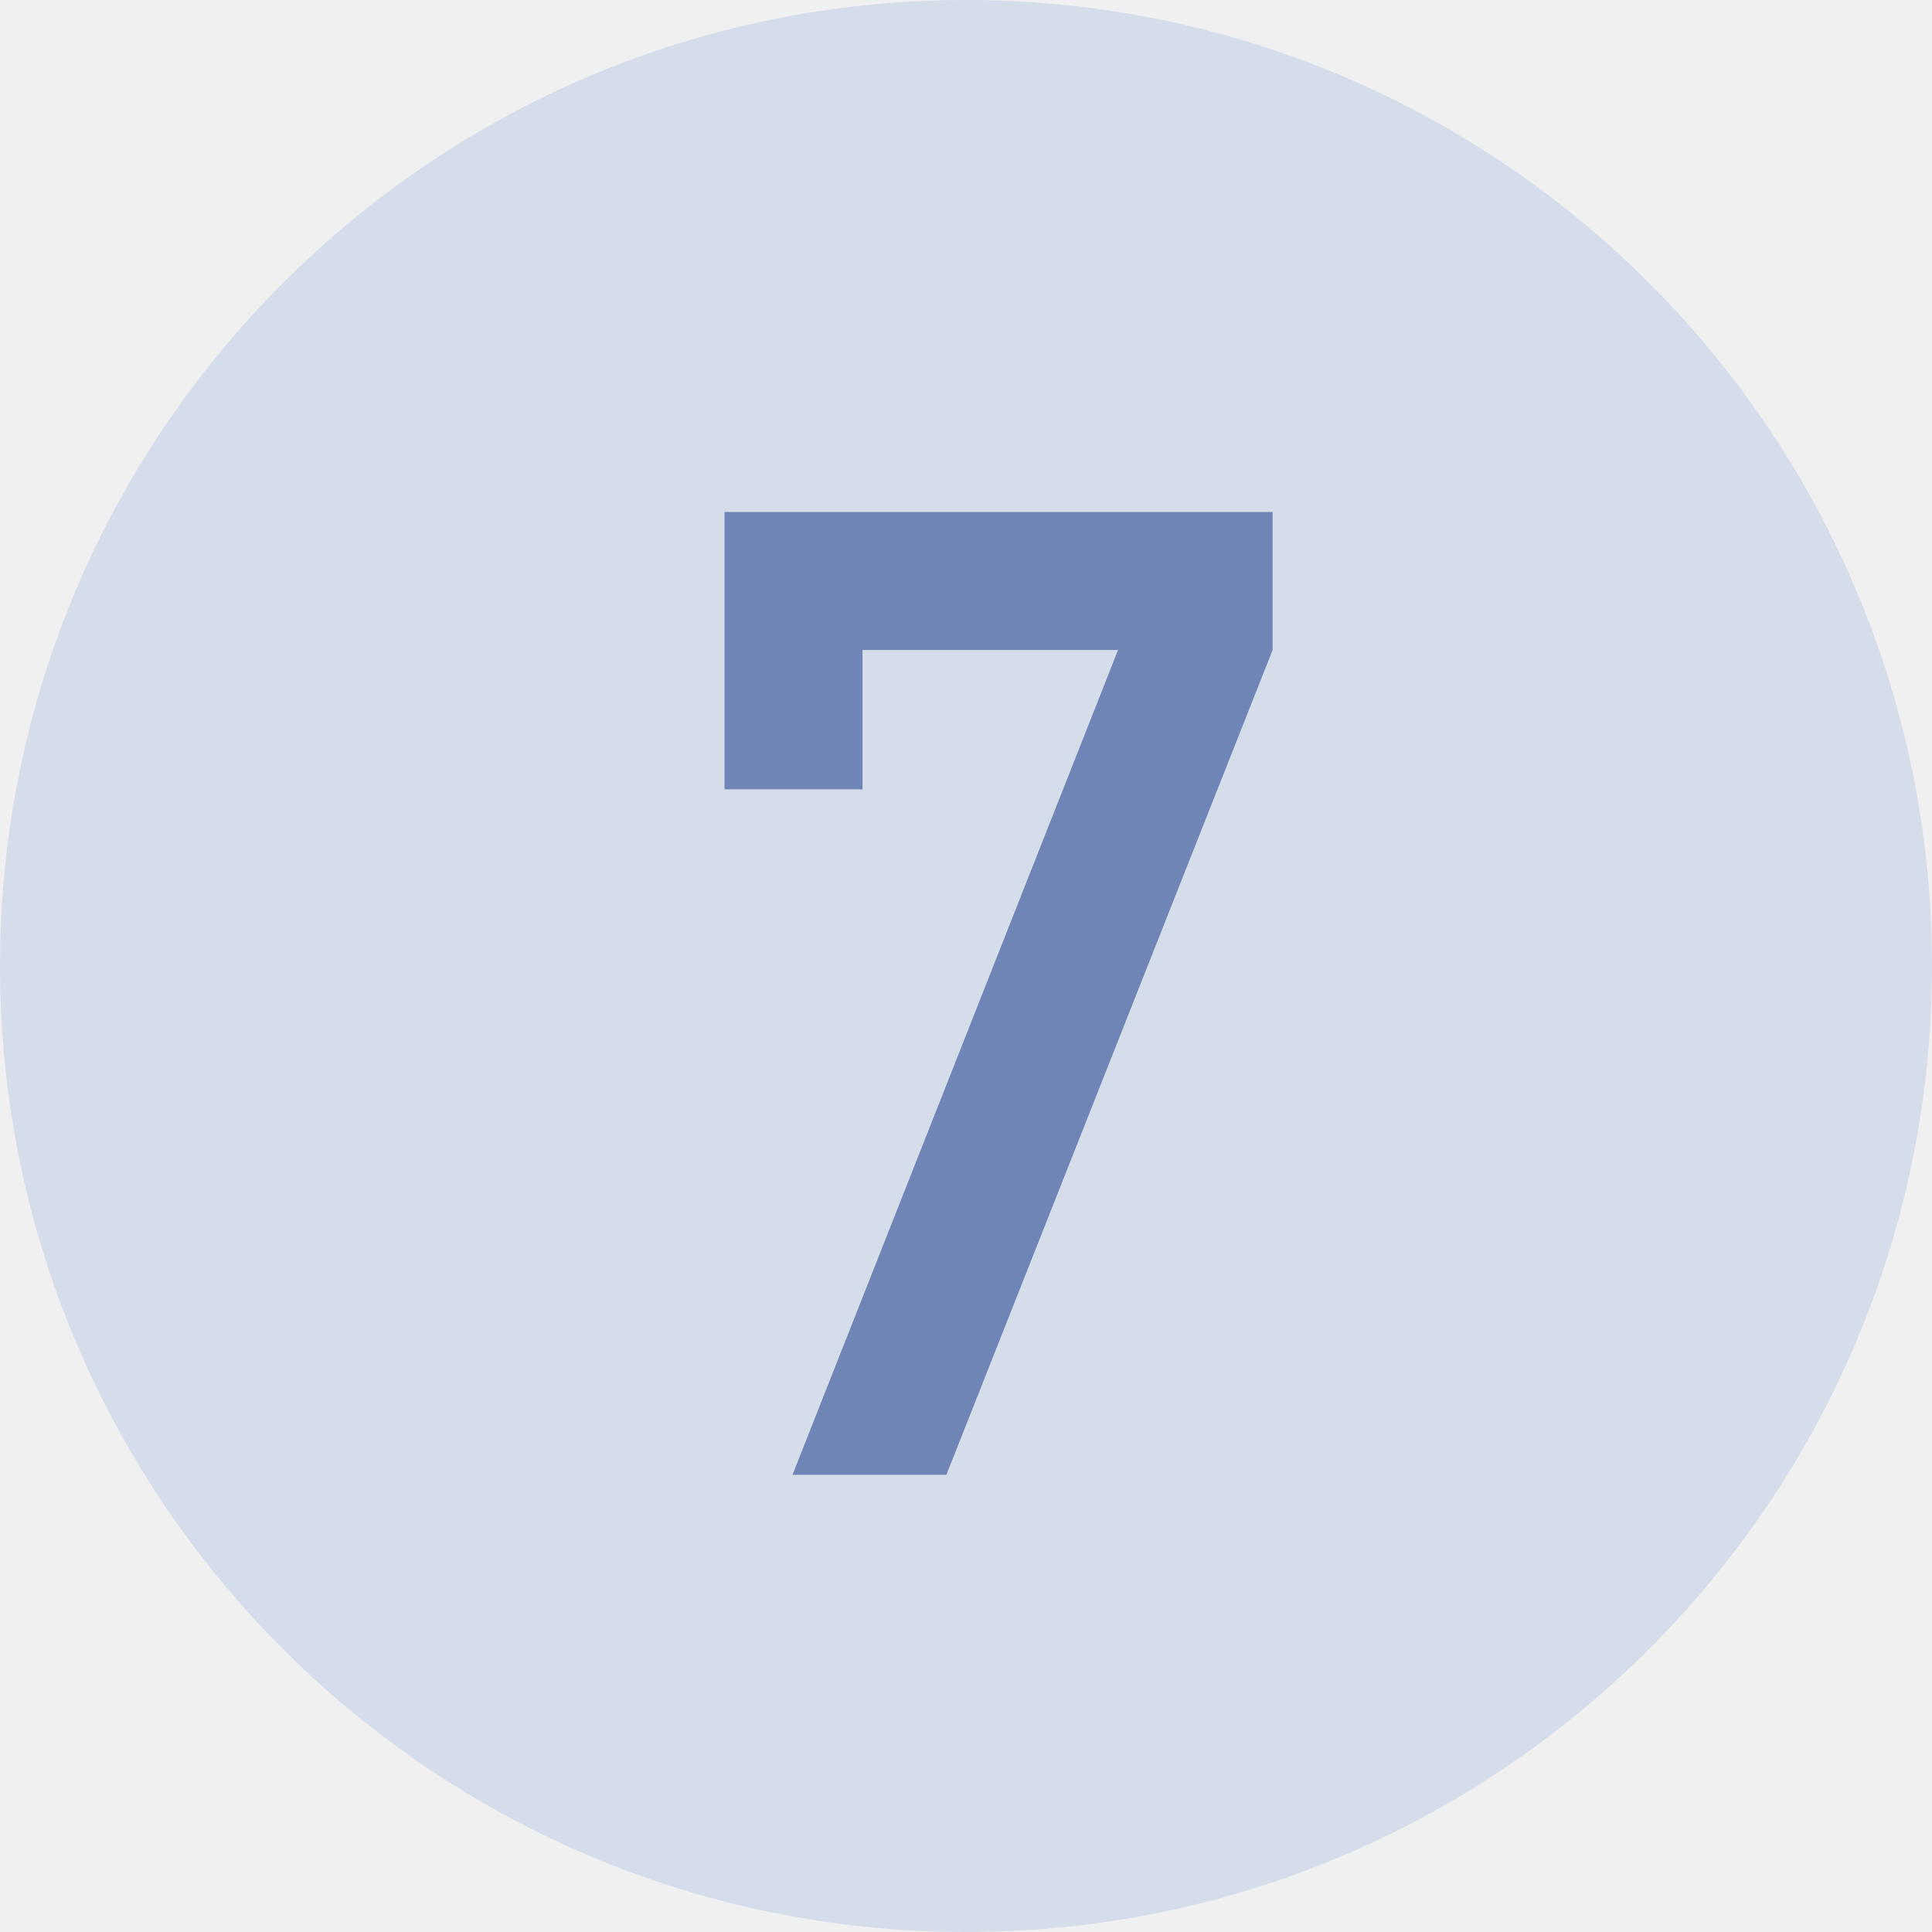
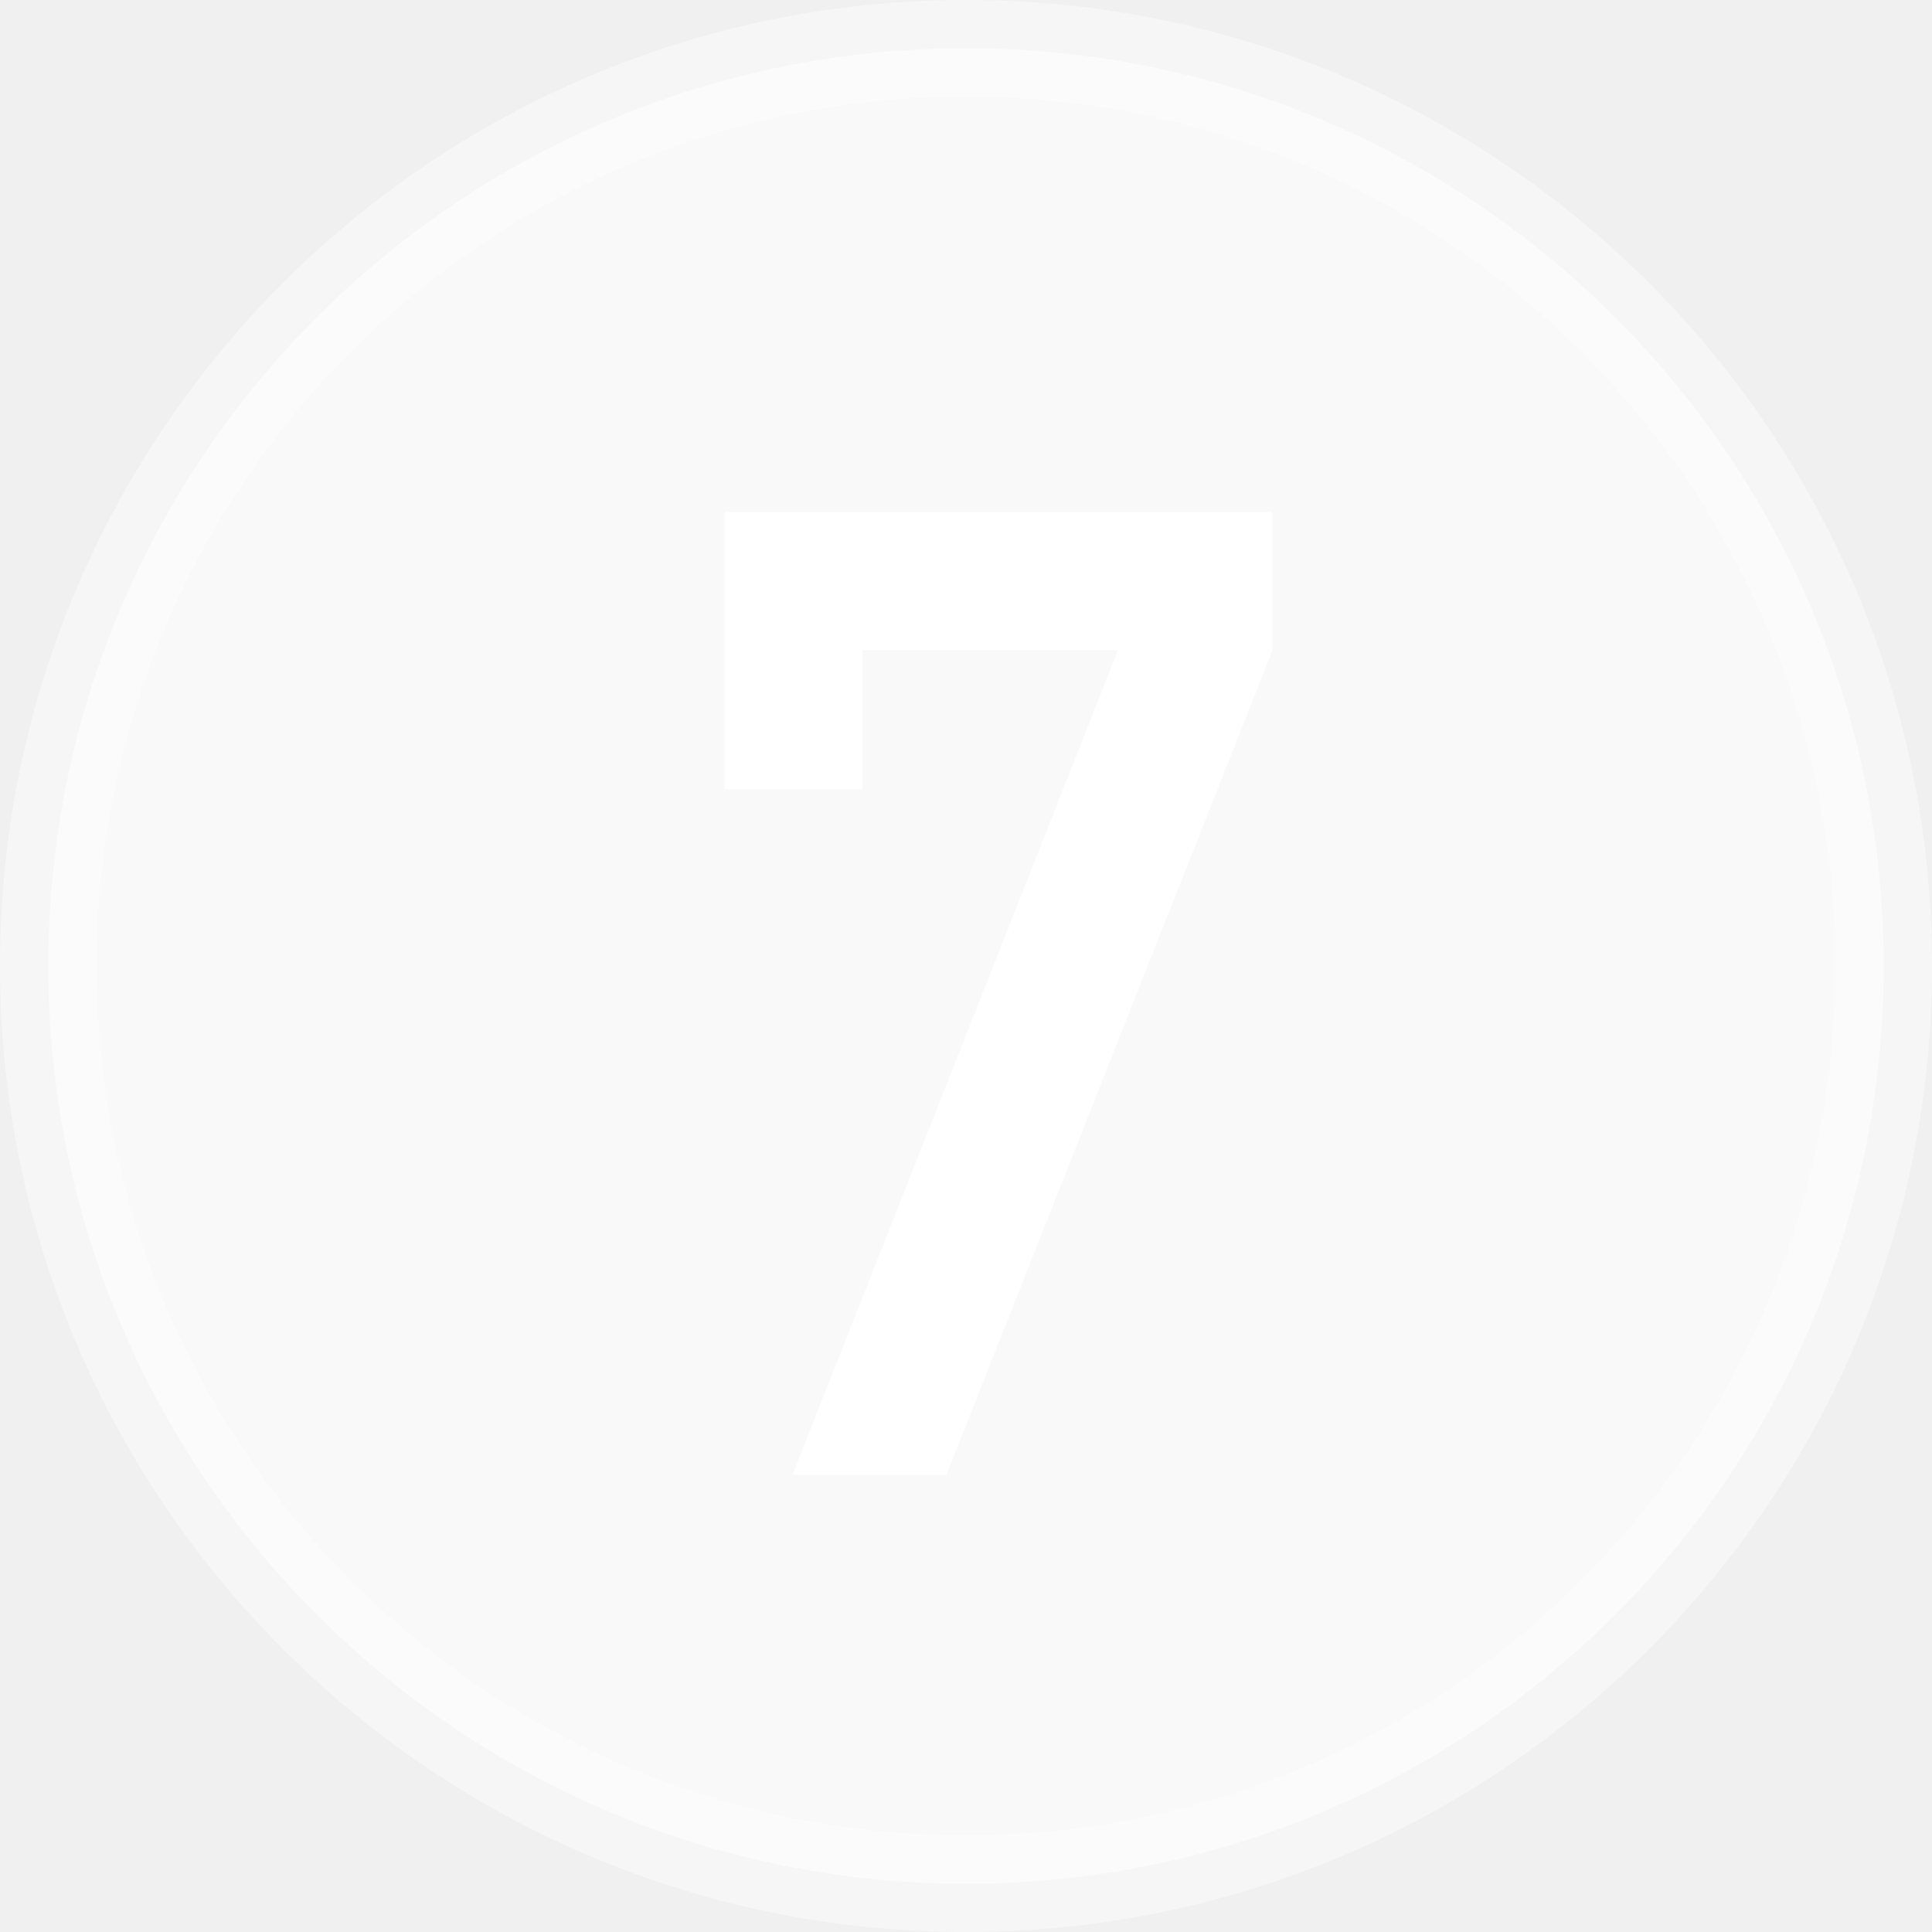
<svg xmlns="http://www.w3.org/2000/svg" width="20px" height="20px" viewBox="0 0 20 20" version="1.1">
-   <g id="NO_inactive7" stroke="none" stroke-width="1" fill="none" fill-rule="evenodd">
-     <g id="NO">
-       <circle id="椭圆形" fill="#D6DDEA" cx="10" cy="10" r="10" />
-       <polygon id="7" fill="#6E85B6" fill-rule="nonzero" points="9.797 15.267 13.174 6.729 13.174 5.3 7.5 5.3 7.5 8.171 8.929 8.171 8.929 6.729 11.574 6.729 8.204 15.267" />
+   <g id="NO_active7" stroke="none" stroke-width="1" fill="none" fill-rule="evenodd">
+     <g id="NO" fill="#FFFFFF">
+       <circle id="椭圆形" stroke-opacity="0.4" stroke="#FFFFFF" fill-opacity="0.6" cx="10" cy="10" r="9.5" />
+       <polygon id="7" fill-rule="nonzero" points="9.797 15.267 13.174 6.729 13.174 5.3 7.5 5.3 7.5 8.171 8.929 8.171 8.929 6.729 11.574 6.729 8.204 15.267" />
    </g>
  </g>
</svg>
